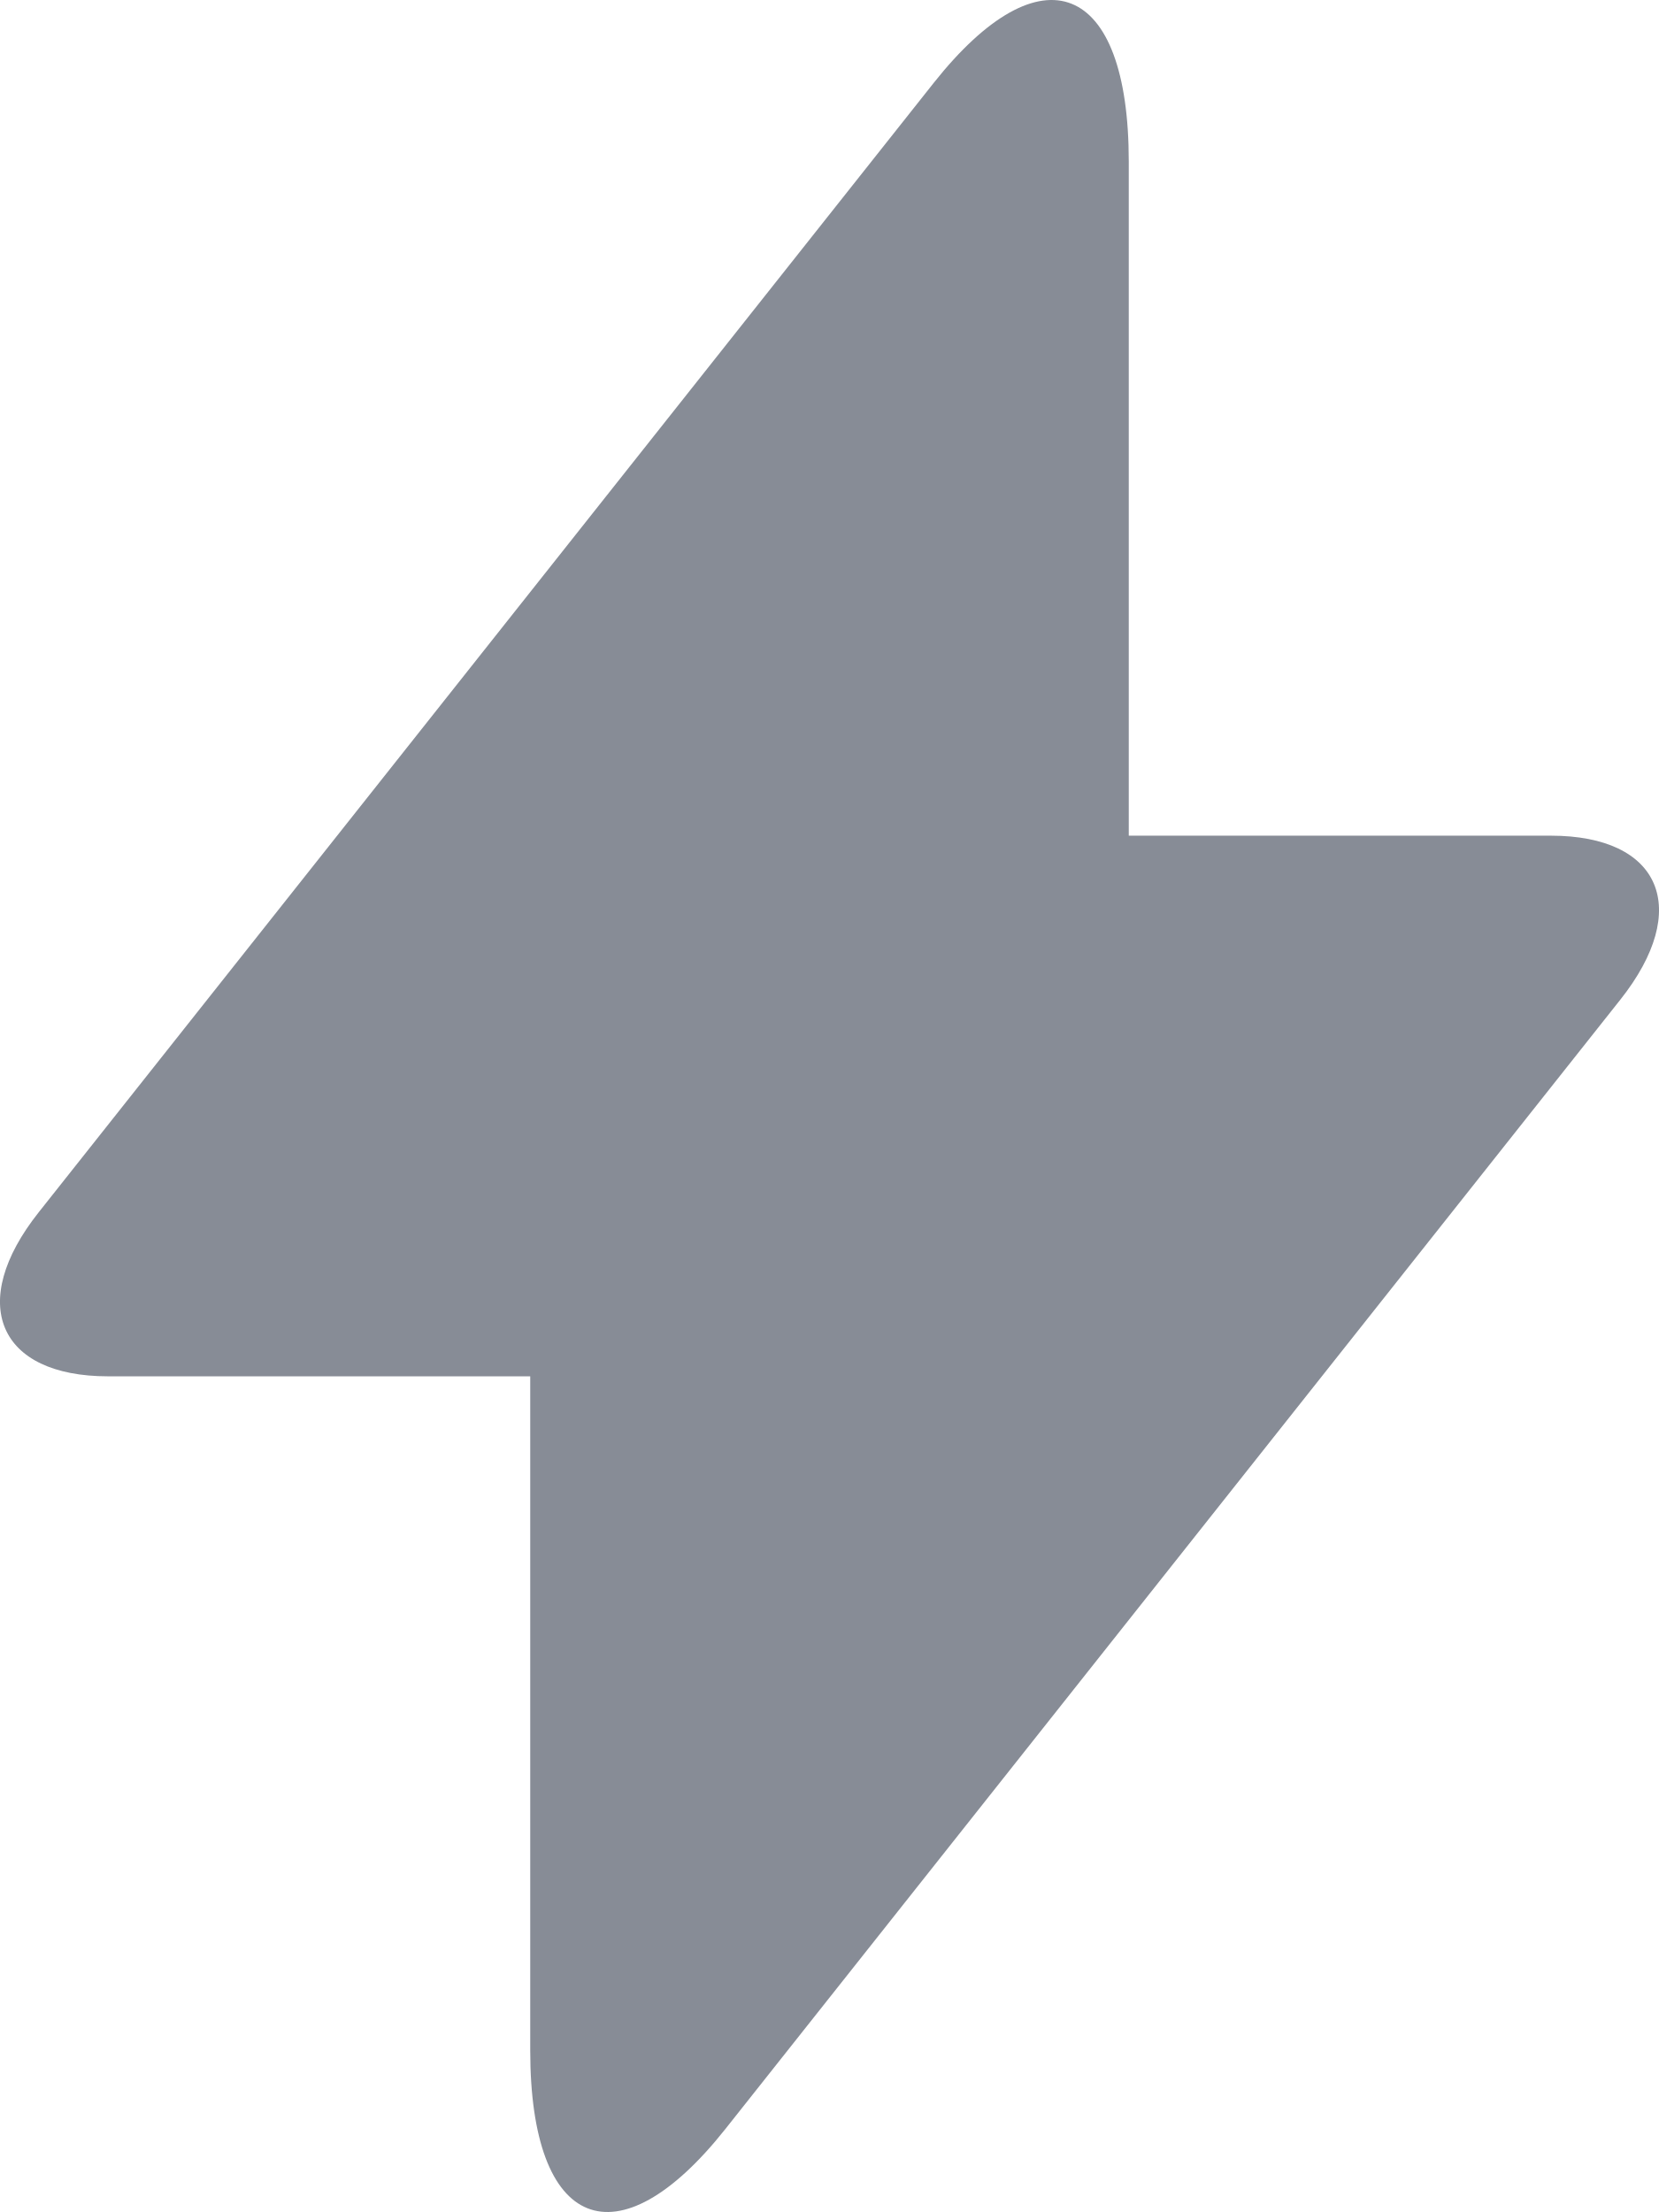
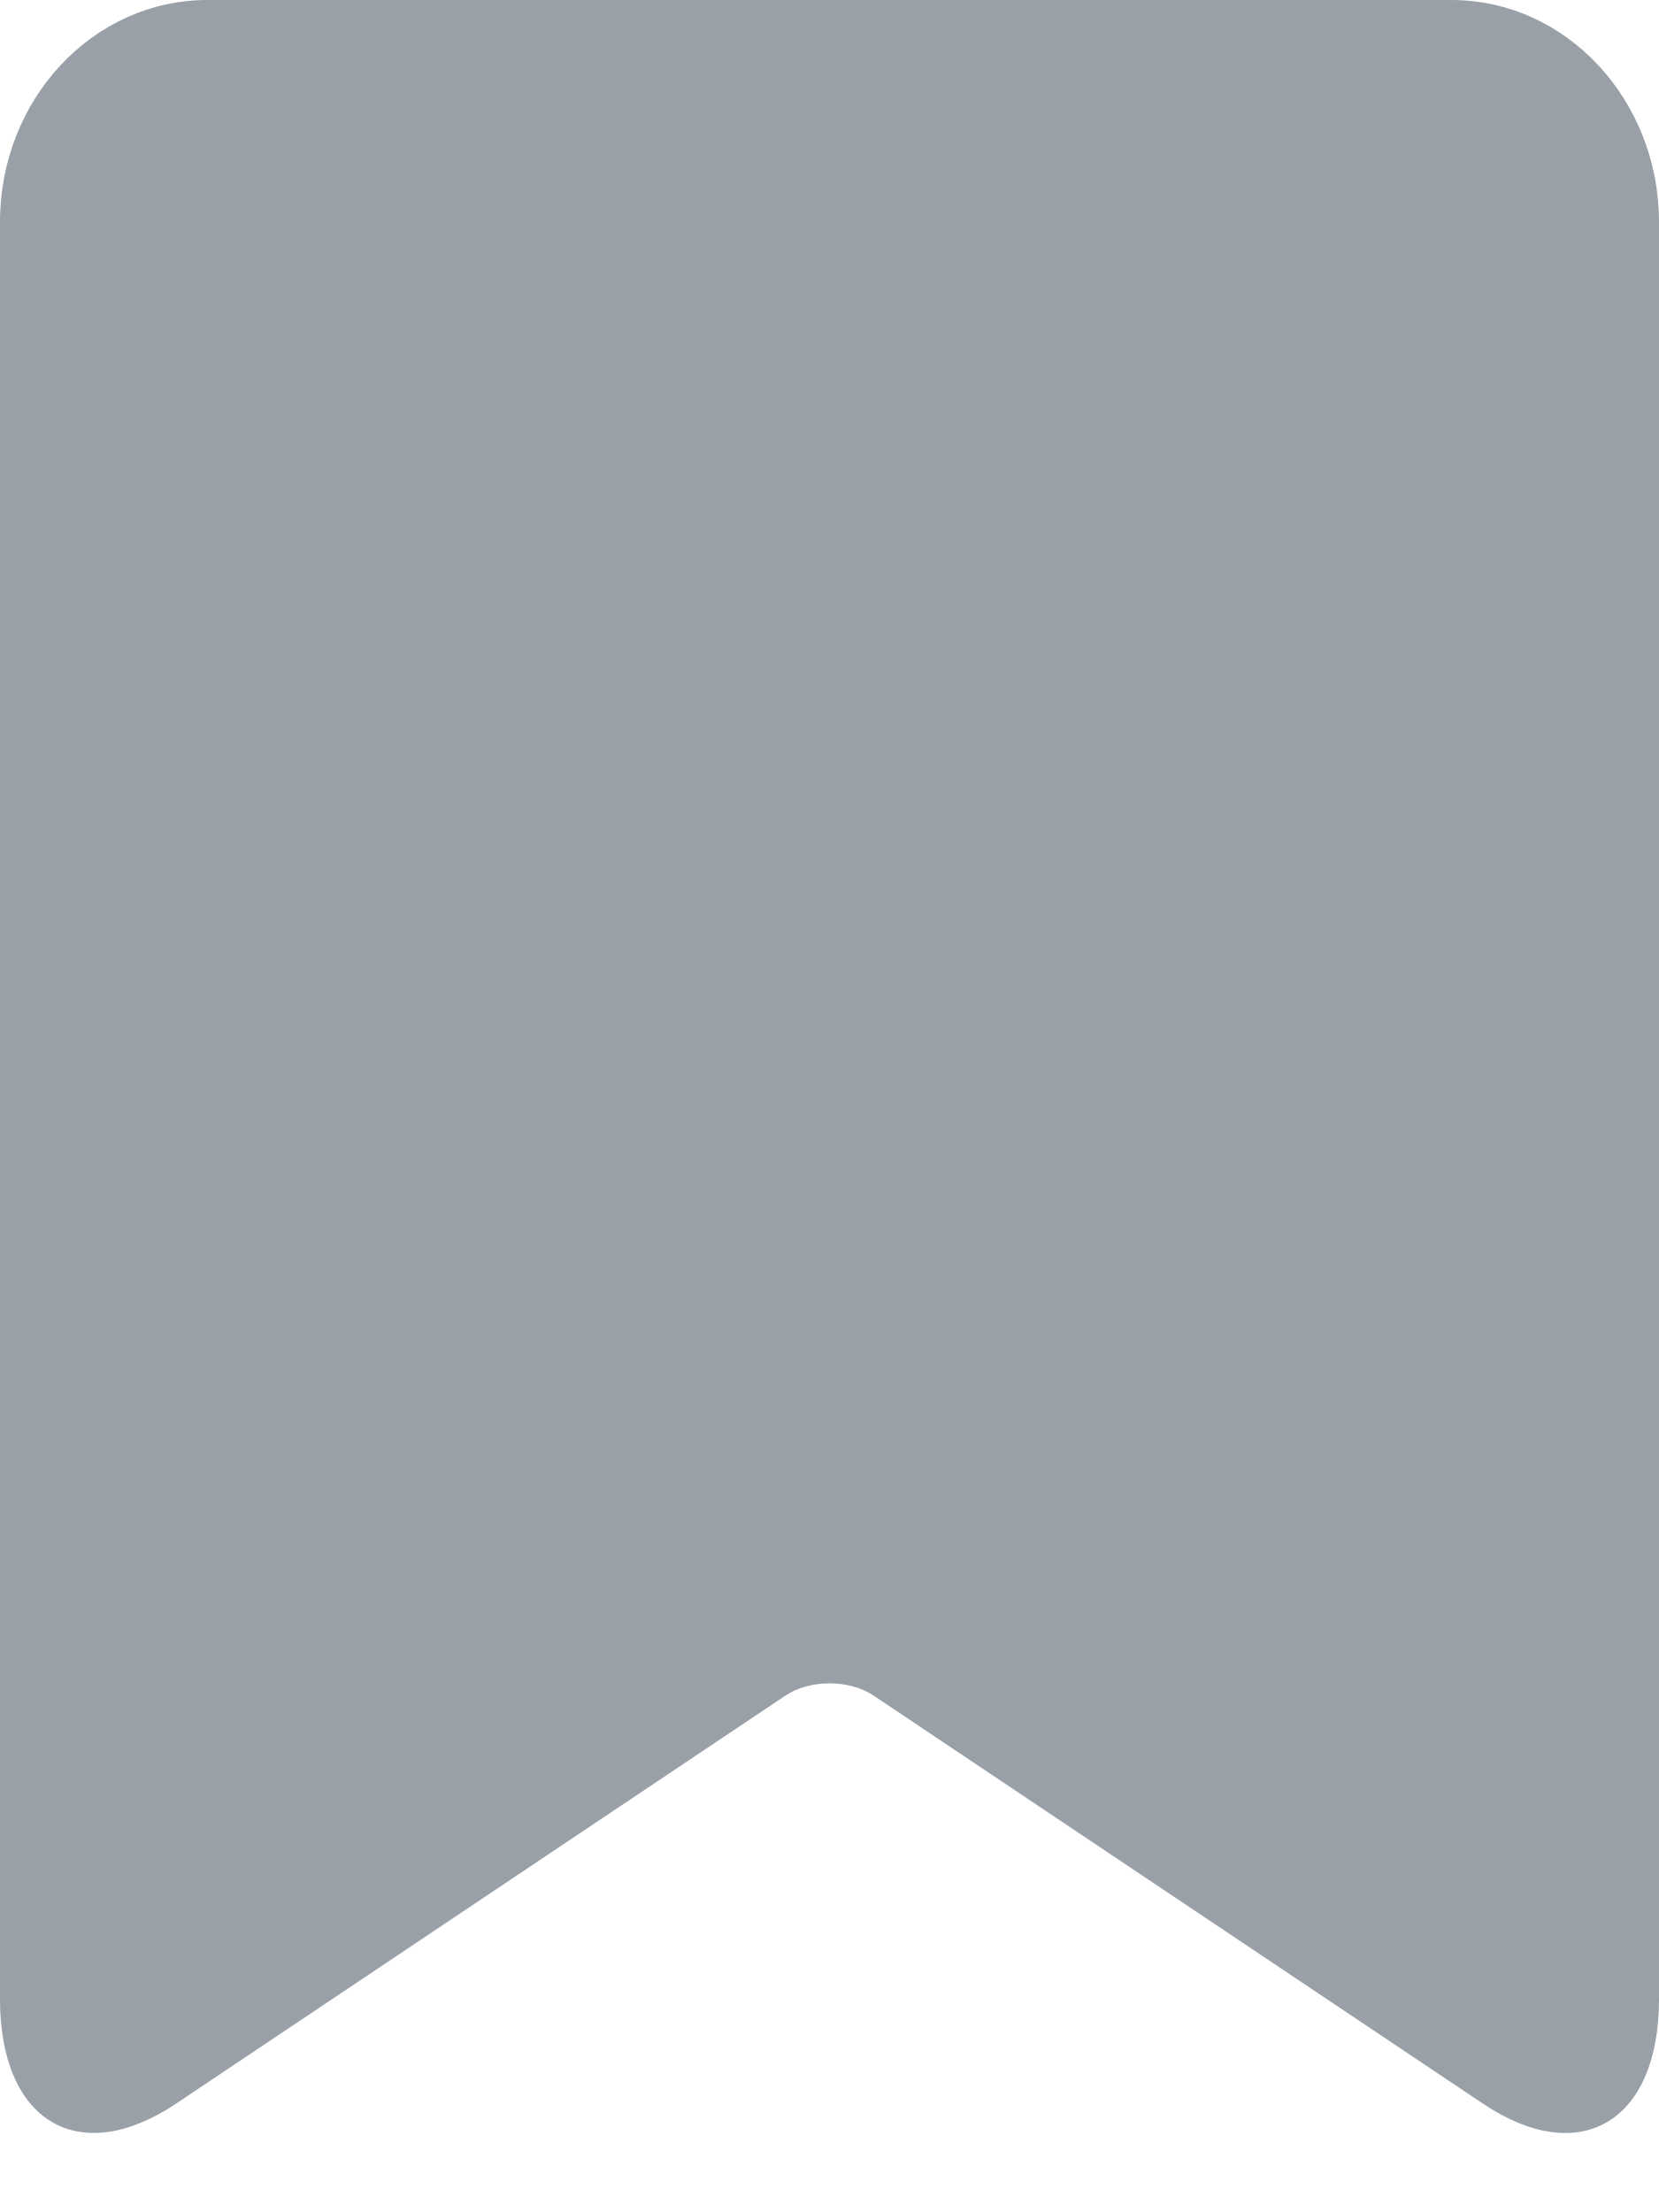
<svg xmlns="http://www.w3.org/2000/svg" width="18px" height="24px" viewBox="0 0 18 24" version="1.1">
-   <g id="Follow-ups" stroke="none" stroke-width="1" fill="none" fill-rule="evenodd">
-     <g id="Follow-up-empty-state" transform="translate(-739, -276)" fill="#878C96" fill-rule="nonzero">
-       <g id="Group-9" transform="translate(610.5, 260)">
-         <path d="M140.747,25.067 L145.327,25.067 C146.521,25.067 146.861,25.862 146.08,26.847 L136.369,39.101 C135.2,40.575 134.253,40.199 134.253,38.248 L134.253,30.933 L129.673,30.933 C128.479,30.933 128.139,30.138 128.92,29.153 L138.631,16.899 C139.8,15.425 140.747,15.801 140.747,17.752 L140.747,25.067 Z" id="Combined-Shape" />
+   <g id="New" stroke="none" stroke-width="1" fill="none" fill-rule="evenodd" opacity="0.5">
+     <g id="Inbox-mobile:-FoC-(long-press)" transform="translate(-33, -651)" fill="#34414F" fill-rule="nonzero">
+       <g id="Group-10" transform="translate(0, 336)">
+         <g id="Group-9" transform="translate(16, 202)">
+           <g id="Group-8" transform="translate(0, 98)">
+             <g id="Group-5">
+               <path d="M19.252,15 L32.748,15 C33.992,15 35,16.082 35,17.41 L35,36.692 C35,38.023 34.145,38.53 33.091,37.825 L26.478,33.397 C26.214,33.22 25.786,33.22 25.522,33.397 L18.909,37.825 C17.855,38.53 17,38.02 17,36.692 L17,17.41 C17,16.079 18.006,15 19.252,15 Z" id="Rectangle-1143" />
+             </g>
+           </g>
+         </g>
      </g>
    </g>
  </g>
</svg>
